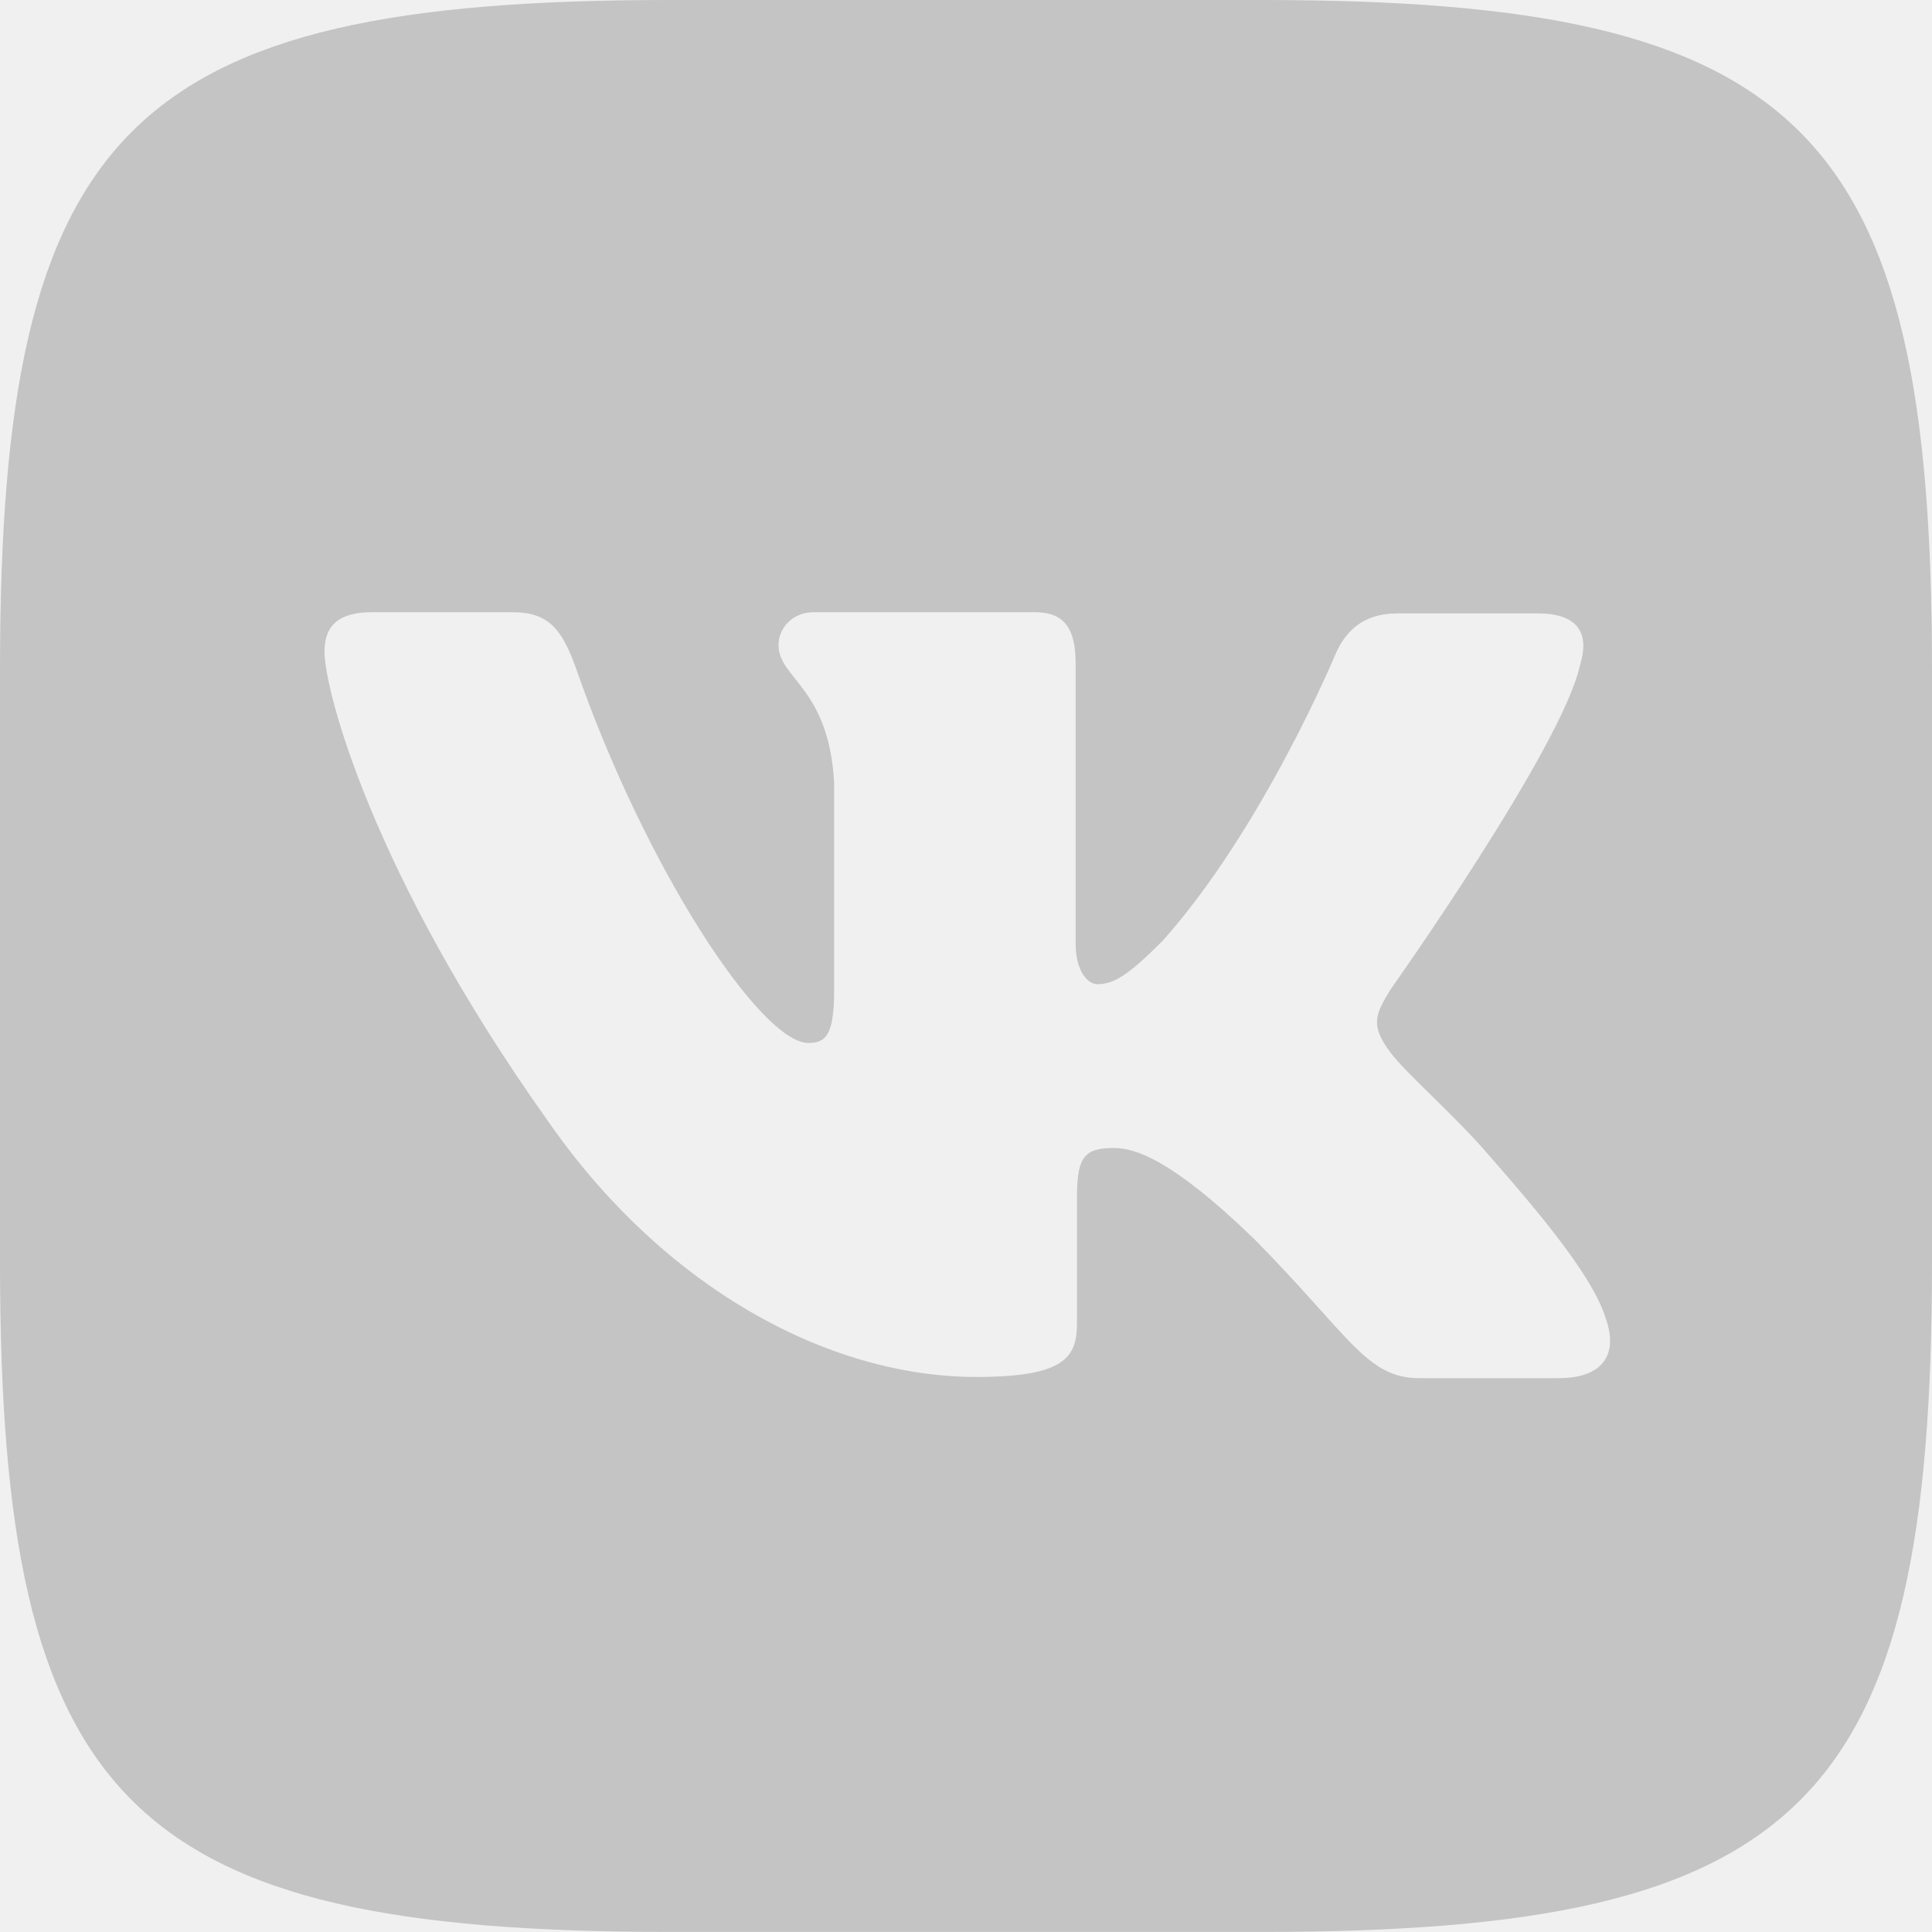
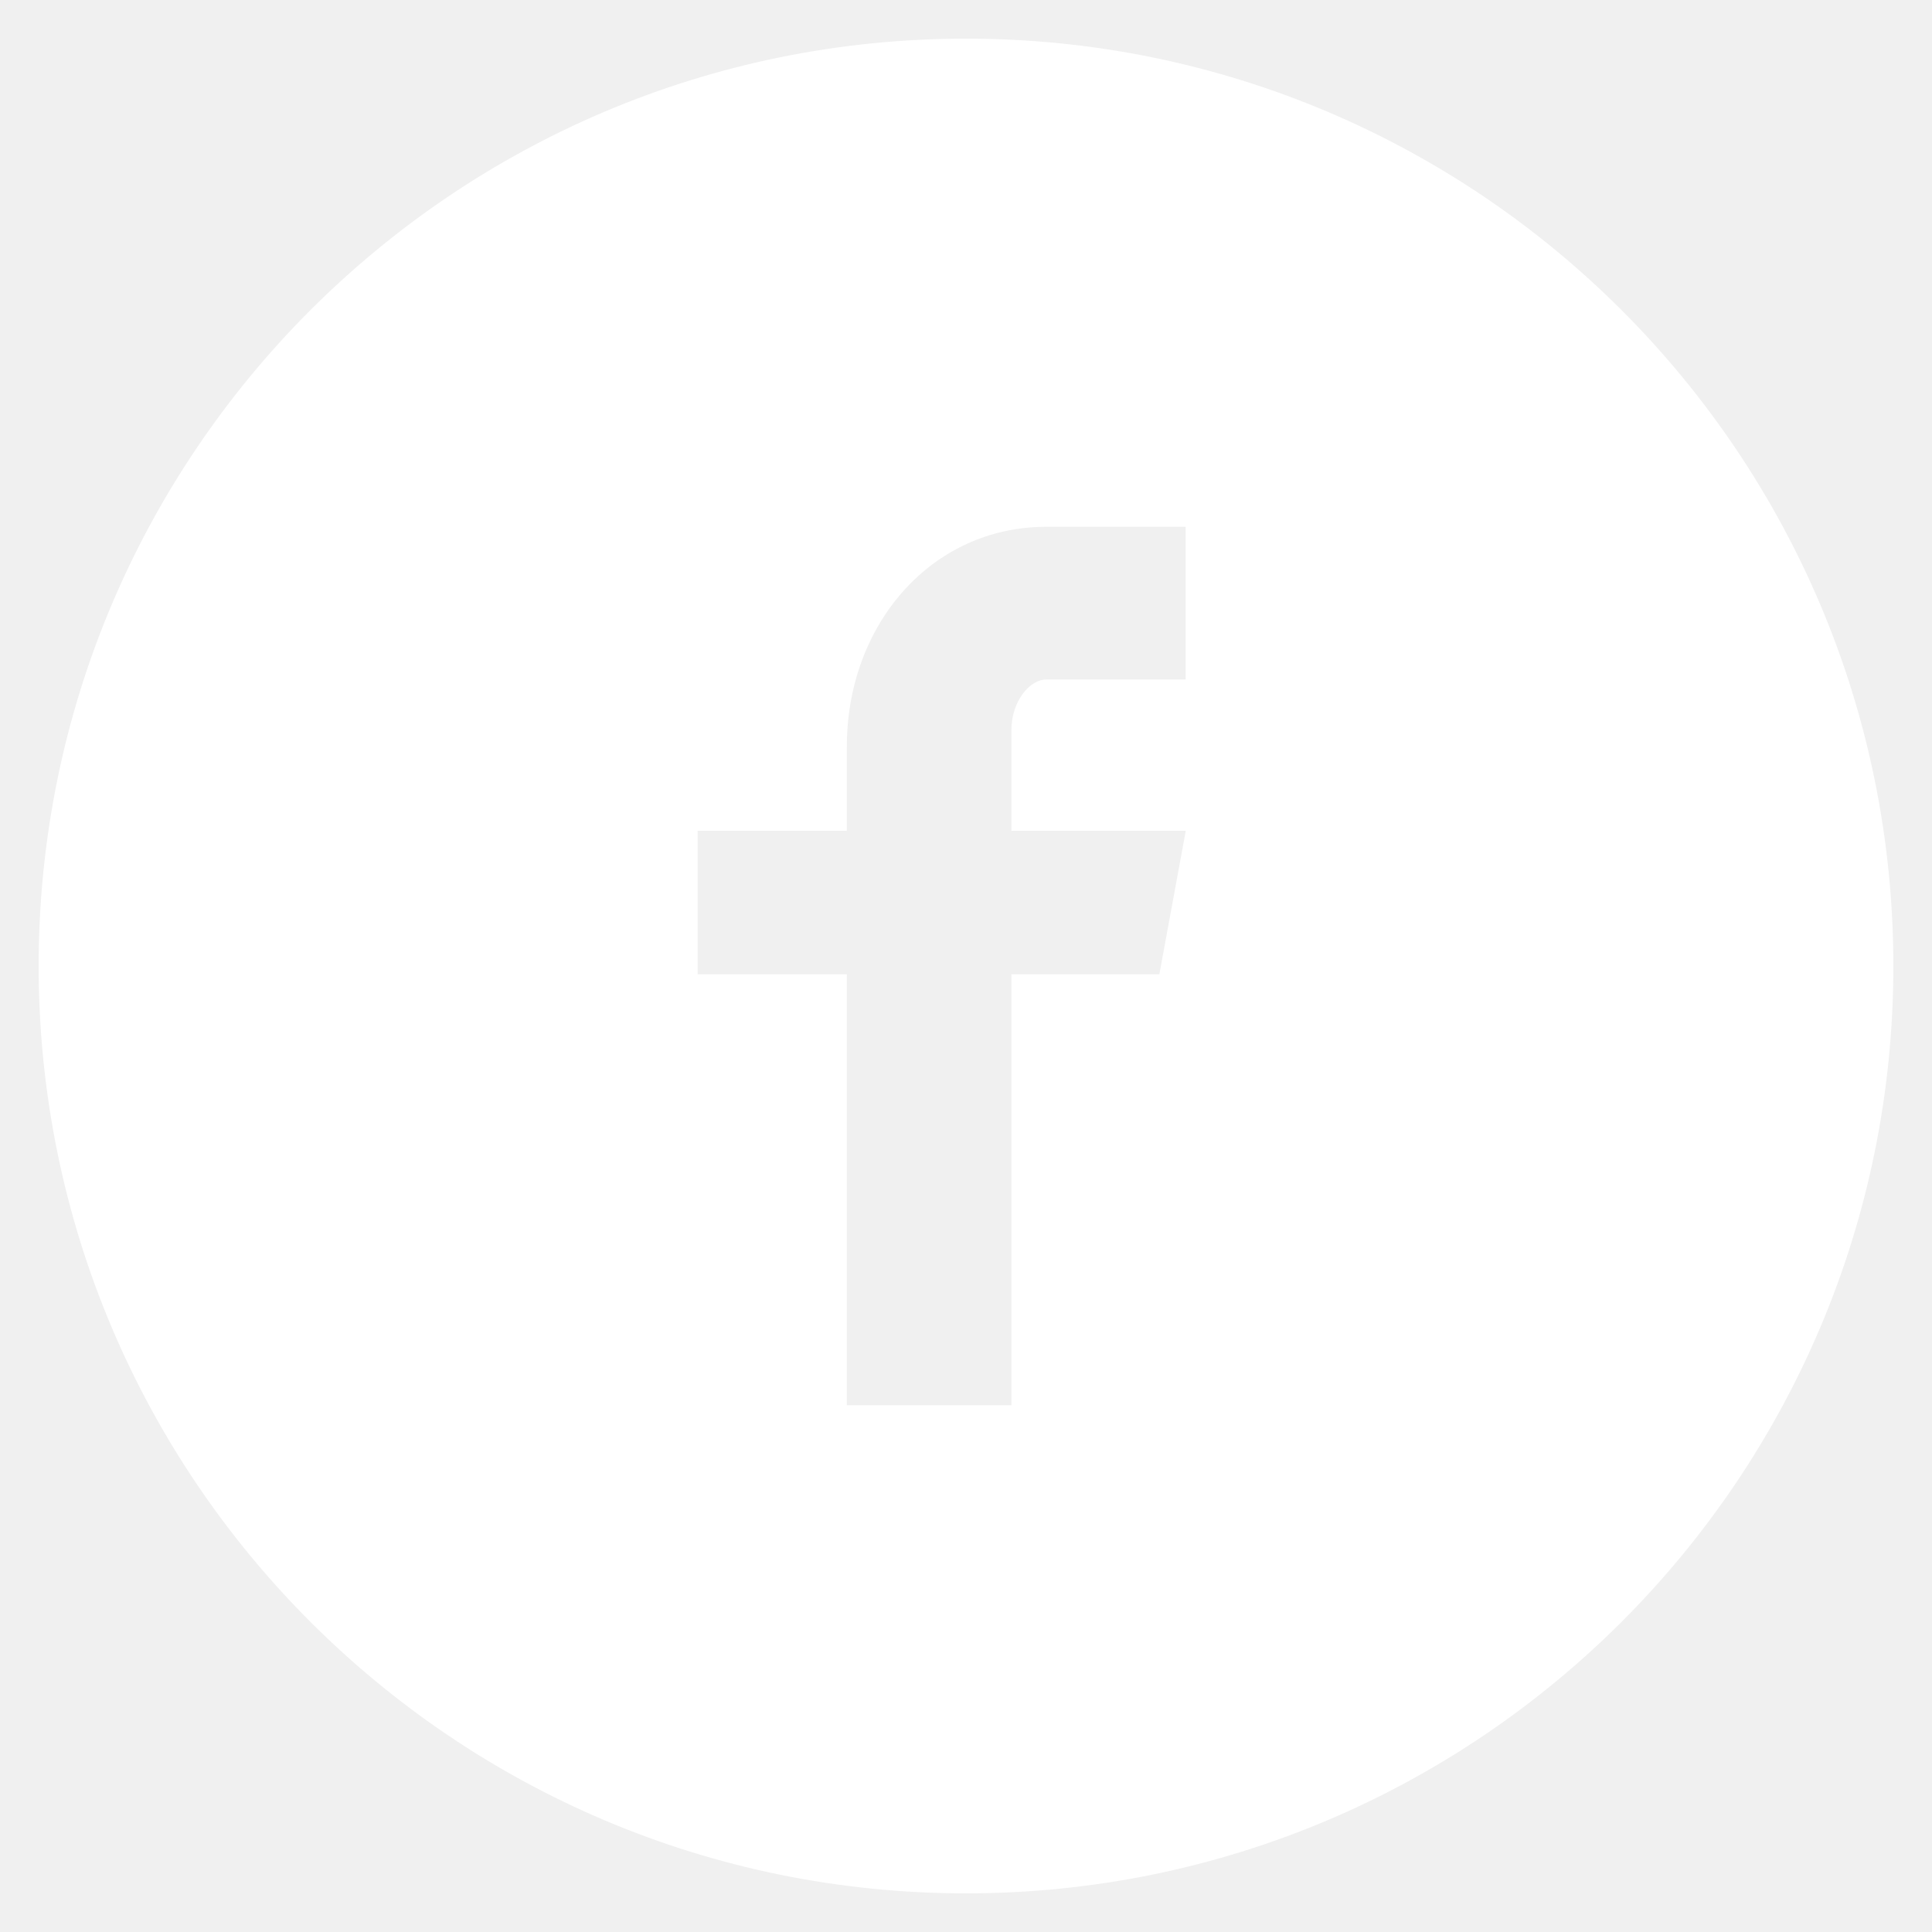
<svg xmlns="http://www.w3.org/2000/svg" width="24" height="24" viewBox="0 0 24 24" fill="none">
-   <path d="M15.684 0H8.316C1.594 0 0 1.594 0 8.316V15.683C0 22.406 1.594 23.999 8.316 23.999H15.684C22.406 23.999 24 22.406 24 15.683V8.316C24 1.594 22.39 0 15.684 0ZM19.375 17.12H17.633C16.973 17.12 16.77 16.596 15.582 15.393C14.551 14.394 14.094 14.261 13.84 14.261C13.481 14.261 13.379 14.362 13.379 14.855V16.429C13.379 16.851 13.246 17.105 12.129 17.105C10.281 17.105 8.23 15.988 6.793 13.906C4.624 10.855 4.031 8.57 4.031 8.097C4.031 7.843 4.132 7.605 4.621 7.605H6.367C6.808 7.605 6.976 7.809 7.148 8.281C8.011 10.773 9.449 12.956 10.042 12.956C10.261 12.956 10.362 12.855 10.362 12.296V9.722C10.296 8.535 9.671 8.433 9.671 8.012C9.671 7.809 9.839 7.605 10.108 7.605H12.854C13.225 7.605 13.362 7.809 13.362 8.246V11.718C13.362 12.093 13.53 12.226 13.631 12.226C13.85 12.226 14.037 12.093 14.443 11.687C15.697 10.28 16.596 8.112 16.596 8.112C16.712 7.858 16.916 7.62 17.358 7.62H19.103C19.627 7.62 19.744 7.89 19.627 8.264C19.408 9.28 17.271 12.296 17.271 12.296C17.087 12.6 17.017 12.733 17.271 13.072C17.459 13.327 18.068 13.854 18.474 14.326C19.22 15.174 19.794 15.885 19.947 16.377C20.119 16.865 19.865 17.119 19.373 17.119L19.375 17.12Z" fill="#C4C4C4" />
+   <path d="M12 0.48C5.638 0.48 0.48 5.638 0.48 12C0.48 18.362 5.638 23.52 12 23.52C18.362 23.52 23.52 18.362 23.52 12C23.52 5.638 18.362 0.48 12 0.48ZM14.729 8.441H12.997C12.792 8.441 12.564 8.711 12.564 9.07V10.32H14.73L14.402 12.103H12.564V17.456H10.52V12.103H8.666V10.32H10.52V9.271C10.52 7.766 11.564 6.544 12.997 6.544H14.729V8.441Z" fill="white" />
</svg>
